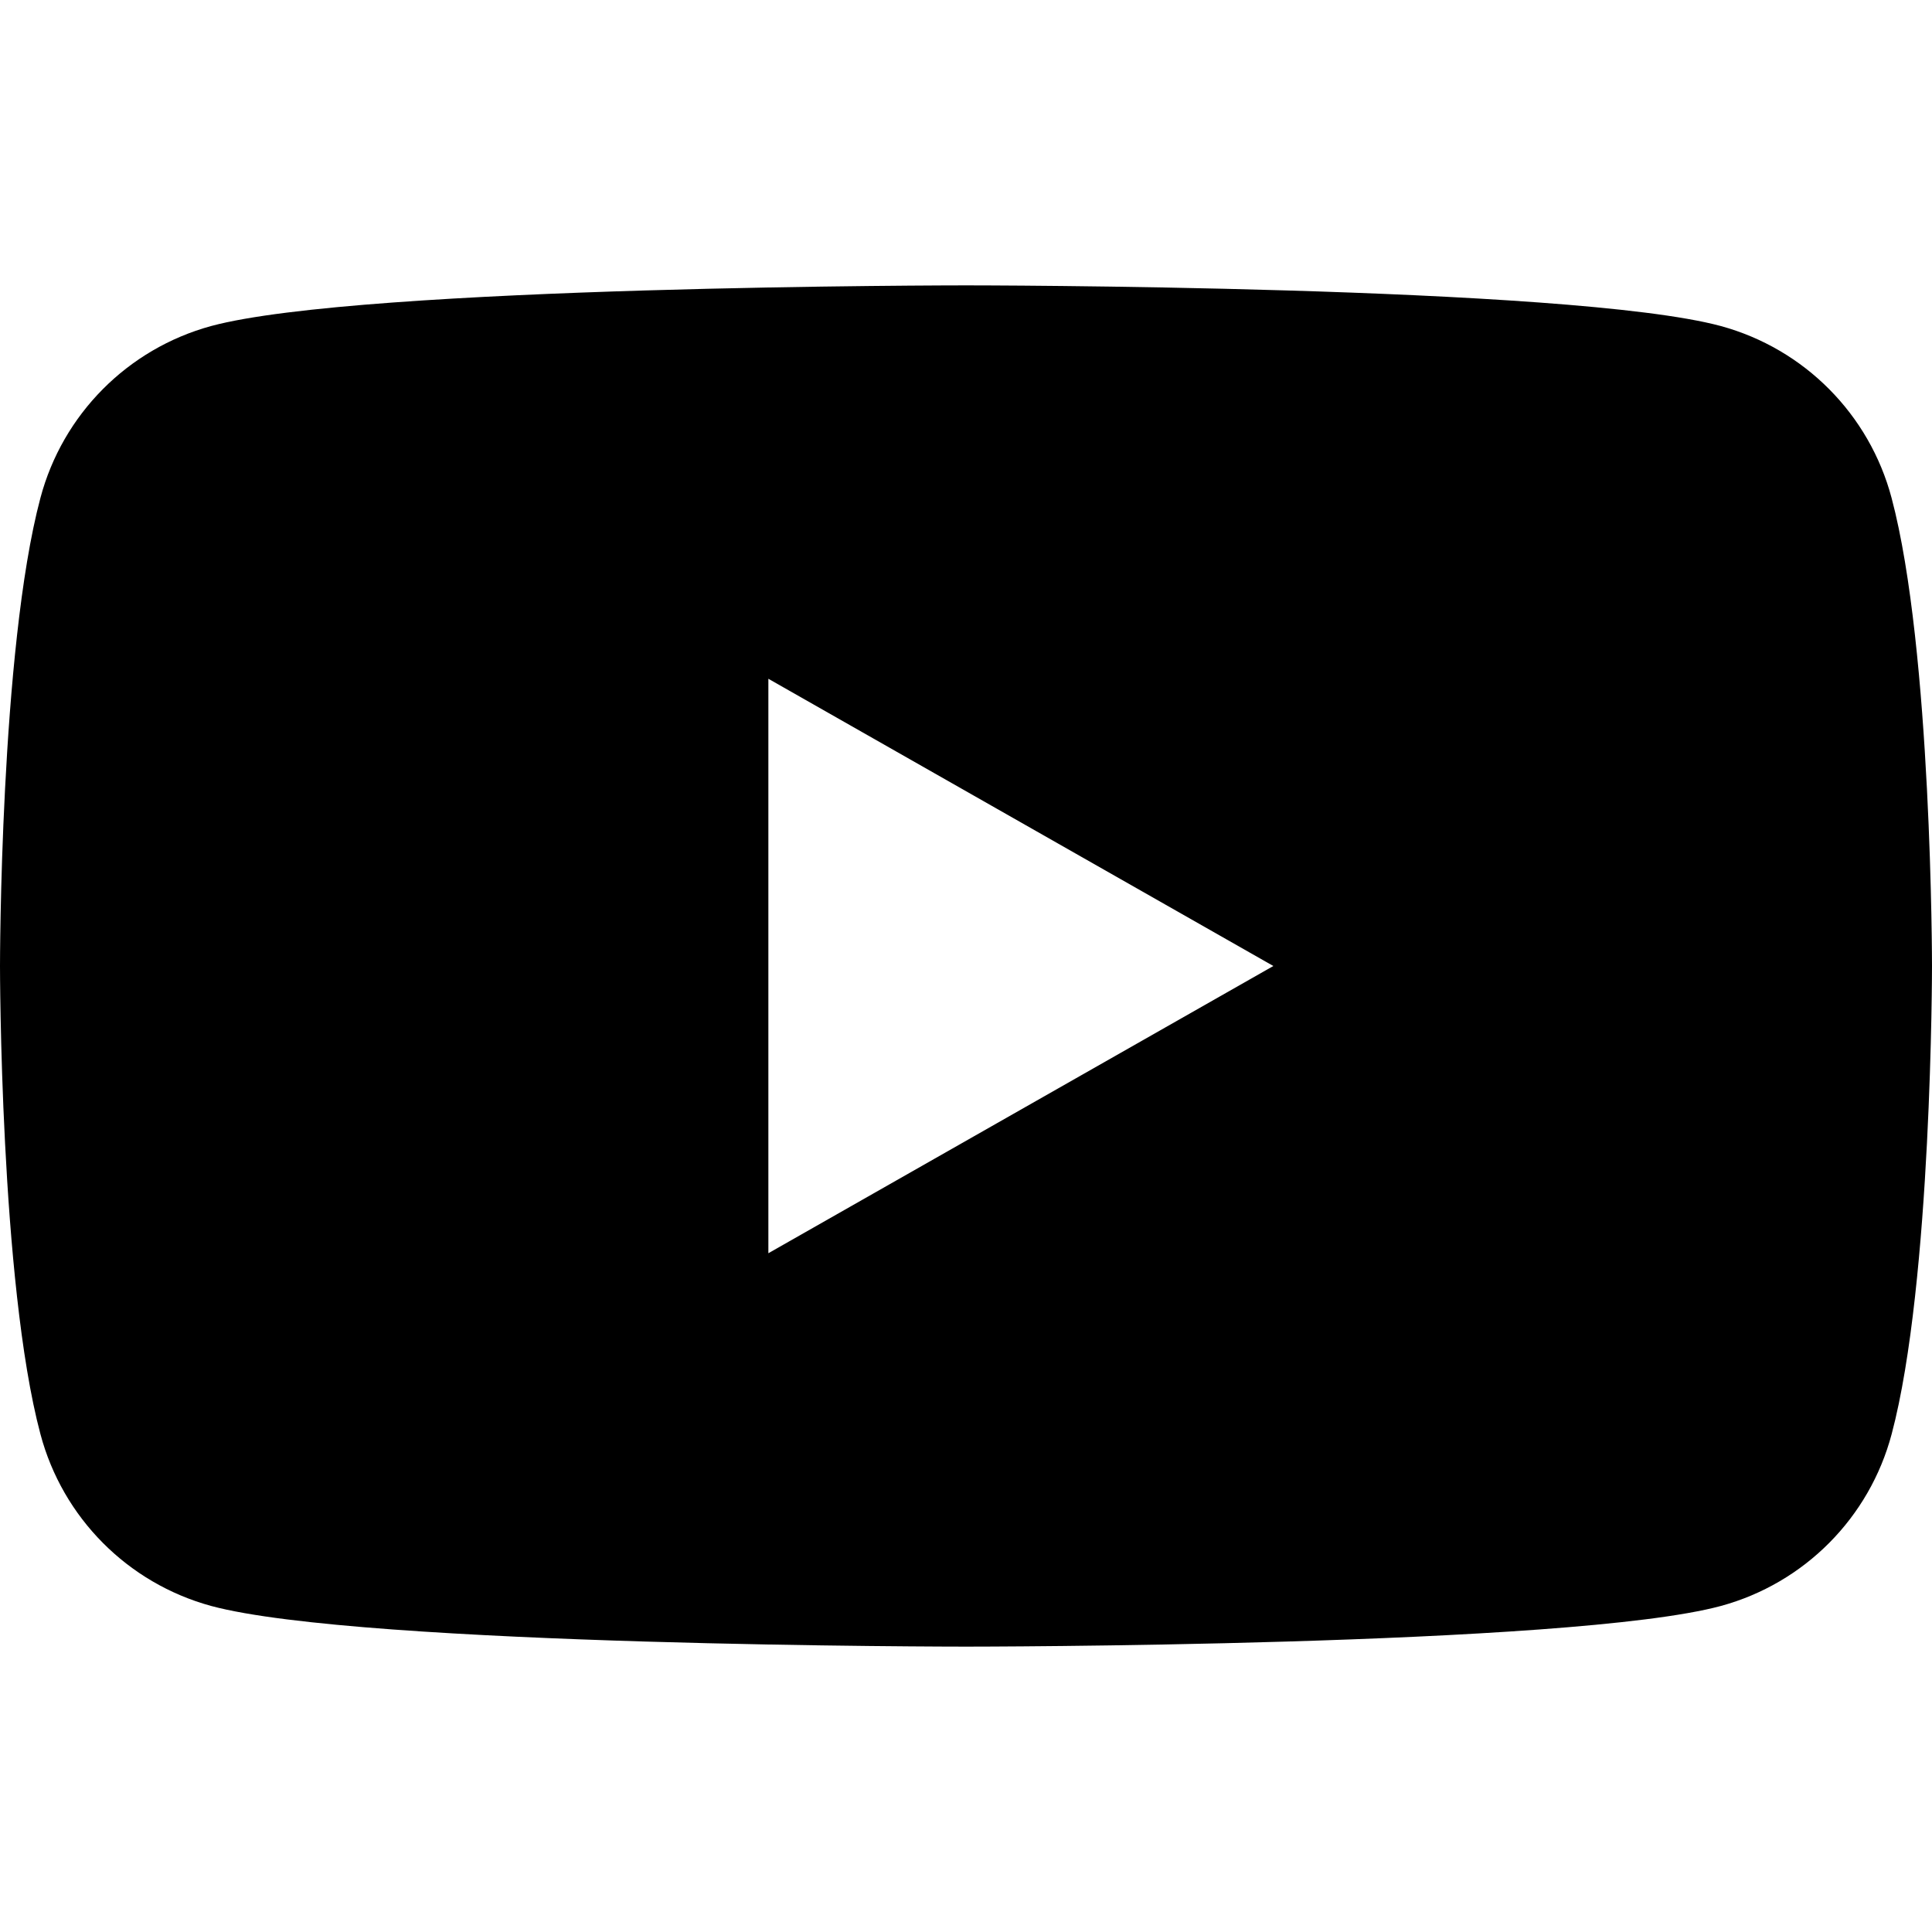
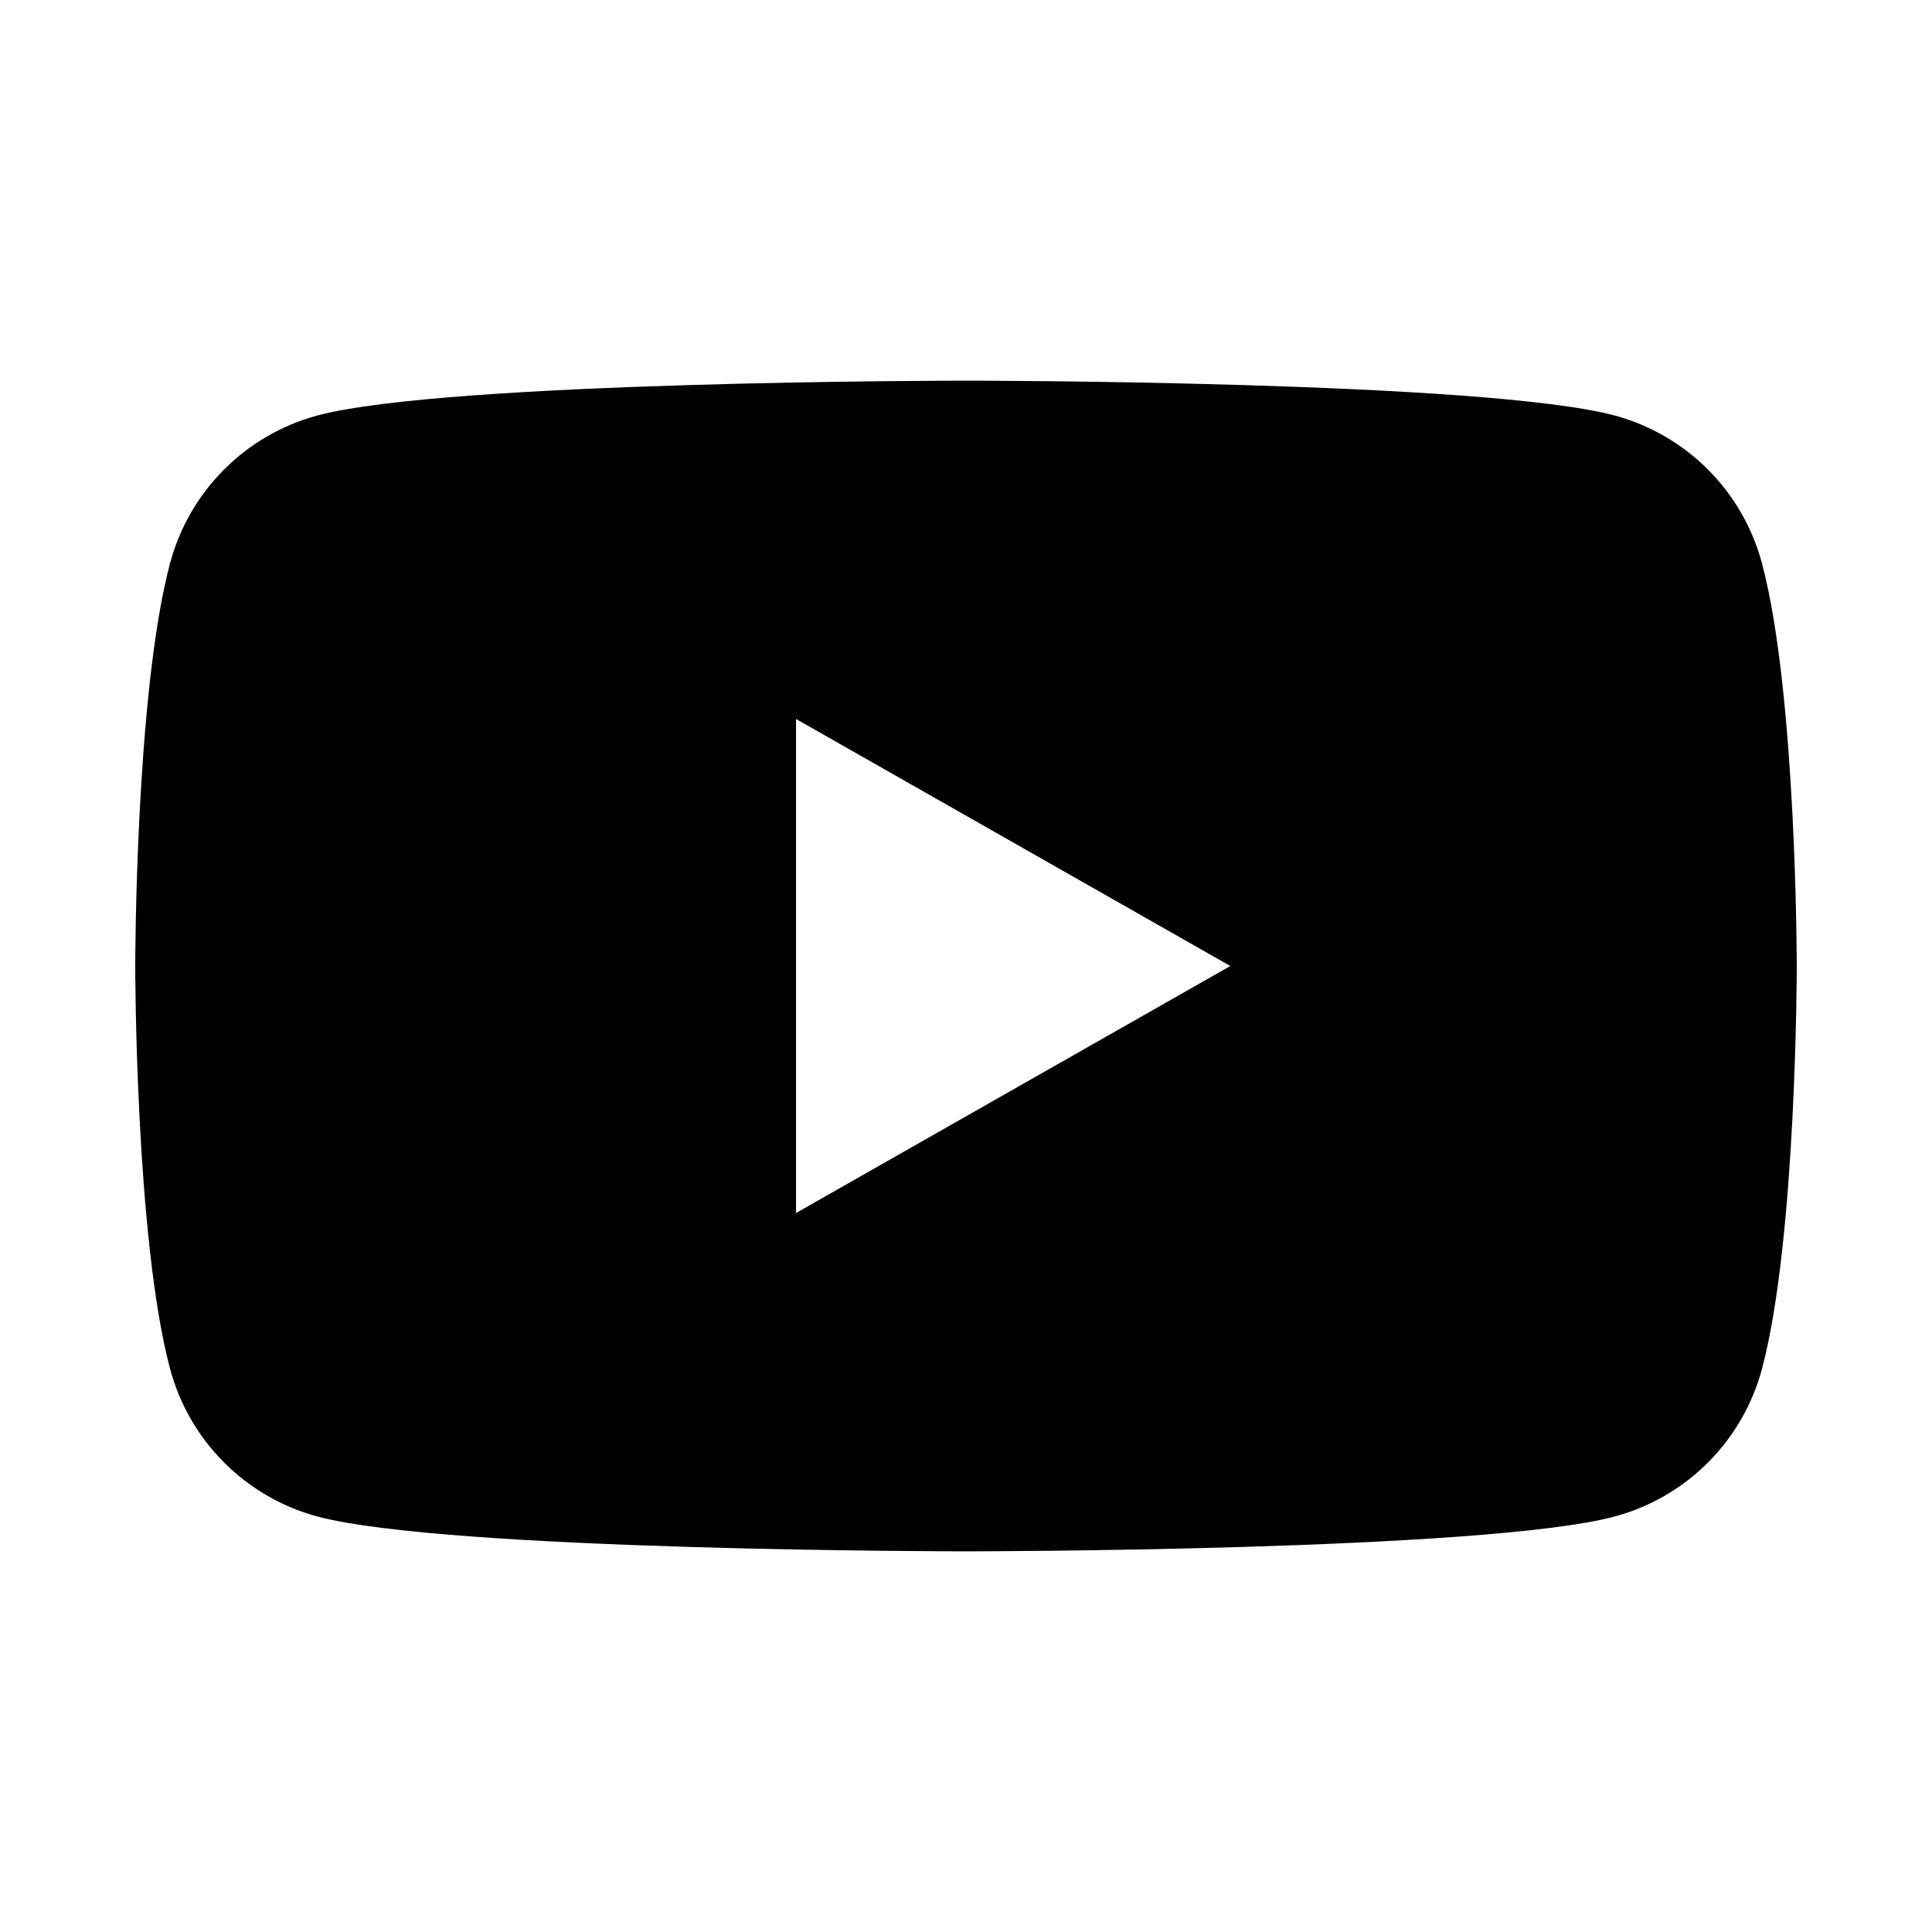
<svg xmlns="http://www.w3.org/2000/svg" viewBox="0 0 24 24" data-animation="youtube" fill="currentColor">
-   <g data-part="glyph">
-     <path d="M23.498 6.186a3.016 3.016 0 0 0-2.122-2.136C19.505 3.545 12 3.545 12 3.545s-7.505 0-9.377.505A3.017 3.017 0 0 0 .502 6.186C0 8.07 0 12 0 12s0 3.93.502 5.814a3.016 3.016 0 0 0 2.122 2.136c1.871.505 9.376.505 9.376.505s7.505 0 9.377-.505a3.015 3.015 0 0 0 2.122-2.136C24 15.93 24 12 24 12s0-3.93-.502-5.814zM9.545 15.568V8.432L15.818 12l-6.273 3.568z" />
+   <g data-inset="" transform="translate(1.68 1.68) scale(0.86)">
+     <g data-part="glyph">
+       <path d="M23.498 6.186a3.016 3.016 0 0 0-2.122-2.136C19.505 3.545 12 3.545 12 3.545s-7.505 0-9.377.505A3.017 3.017 0 0 0 .502 6.186C0 8.07 0 12 0 12s0 3.93.502 5.814a3.016 3.016 0 0 0 2.122 2.136c1.871.505 9.376.505 9.376.505s7.505 0 9.377-.505a3.015 3.015 0 0 0 2.122-2.136C24 15.93 24 12 24 12s0-3.93-.502-5.814zM9.545 15.568V8.432L15.818 12l-6.273 3.568z" />
+     </g>
  </g>
</svg>
